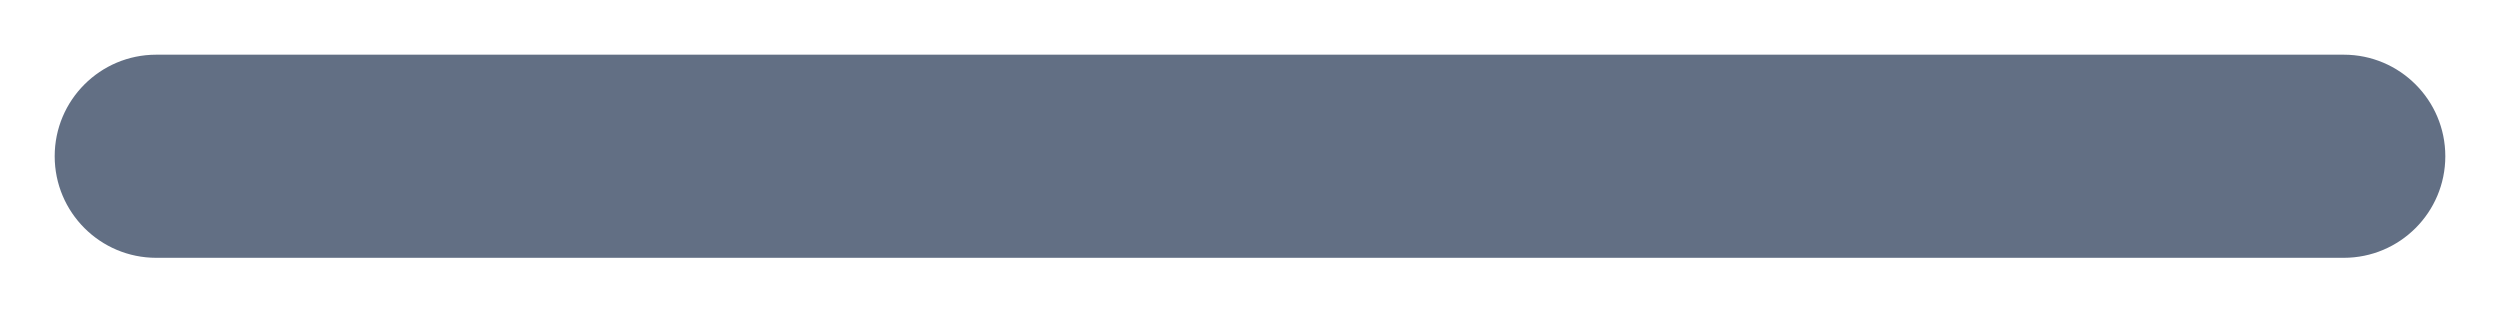
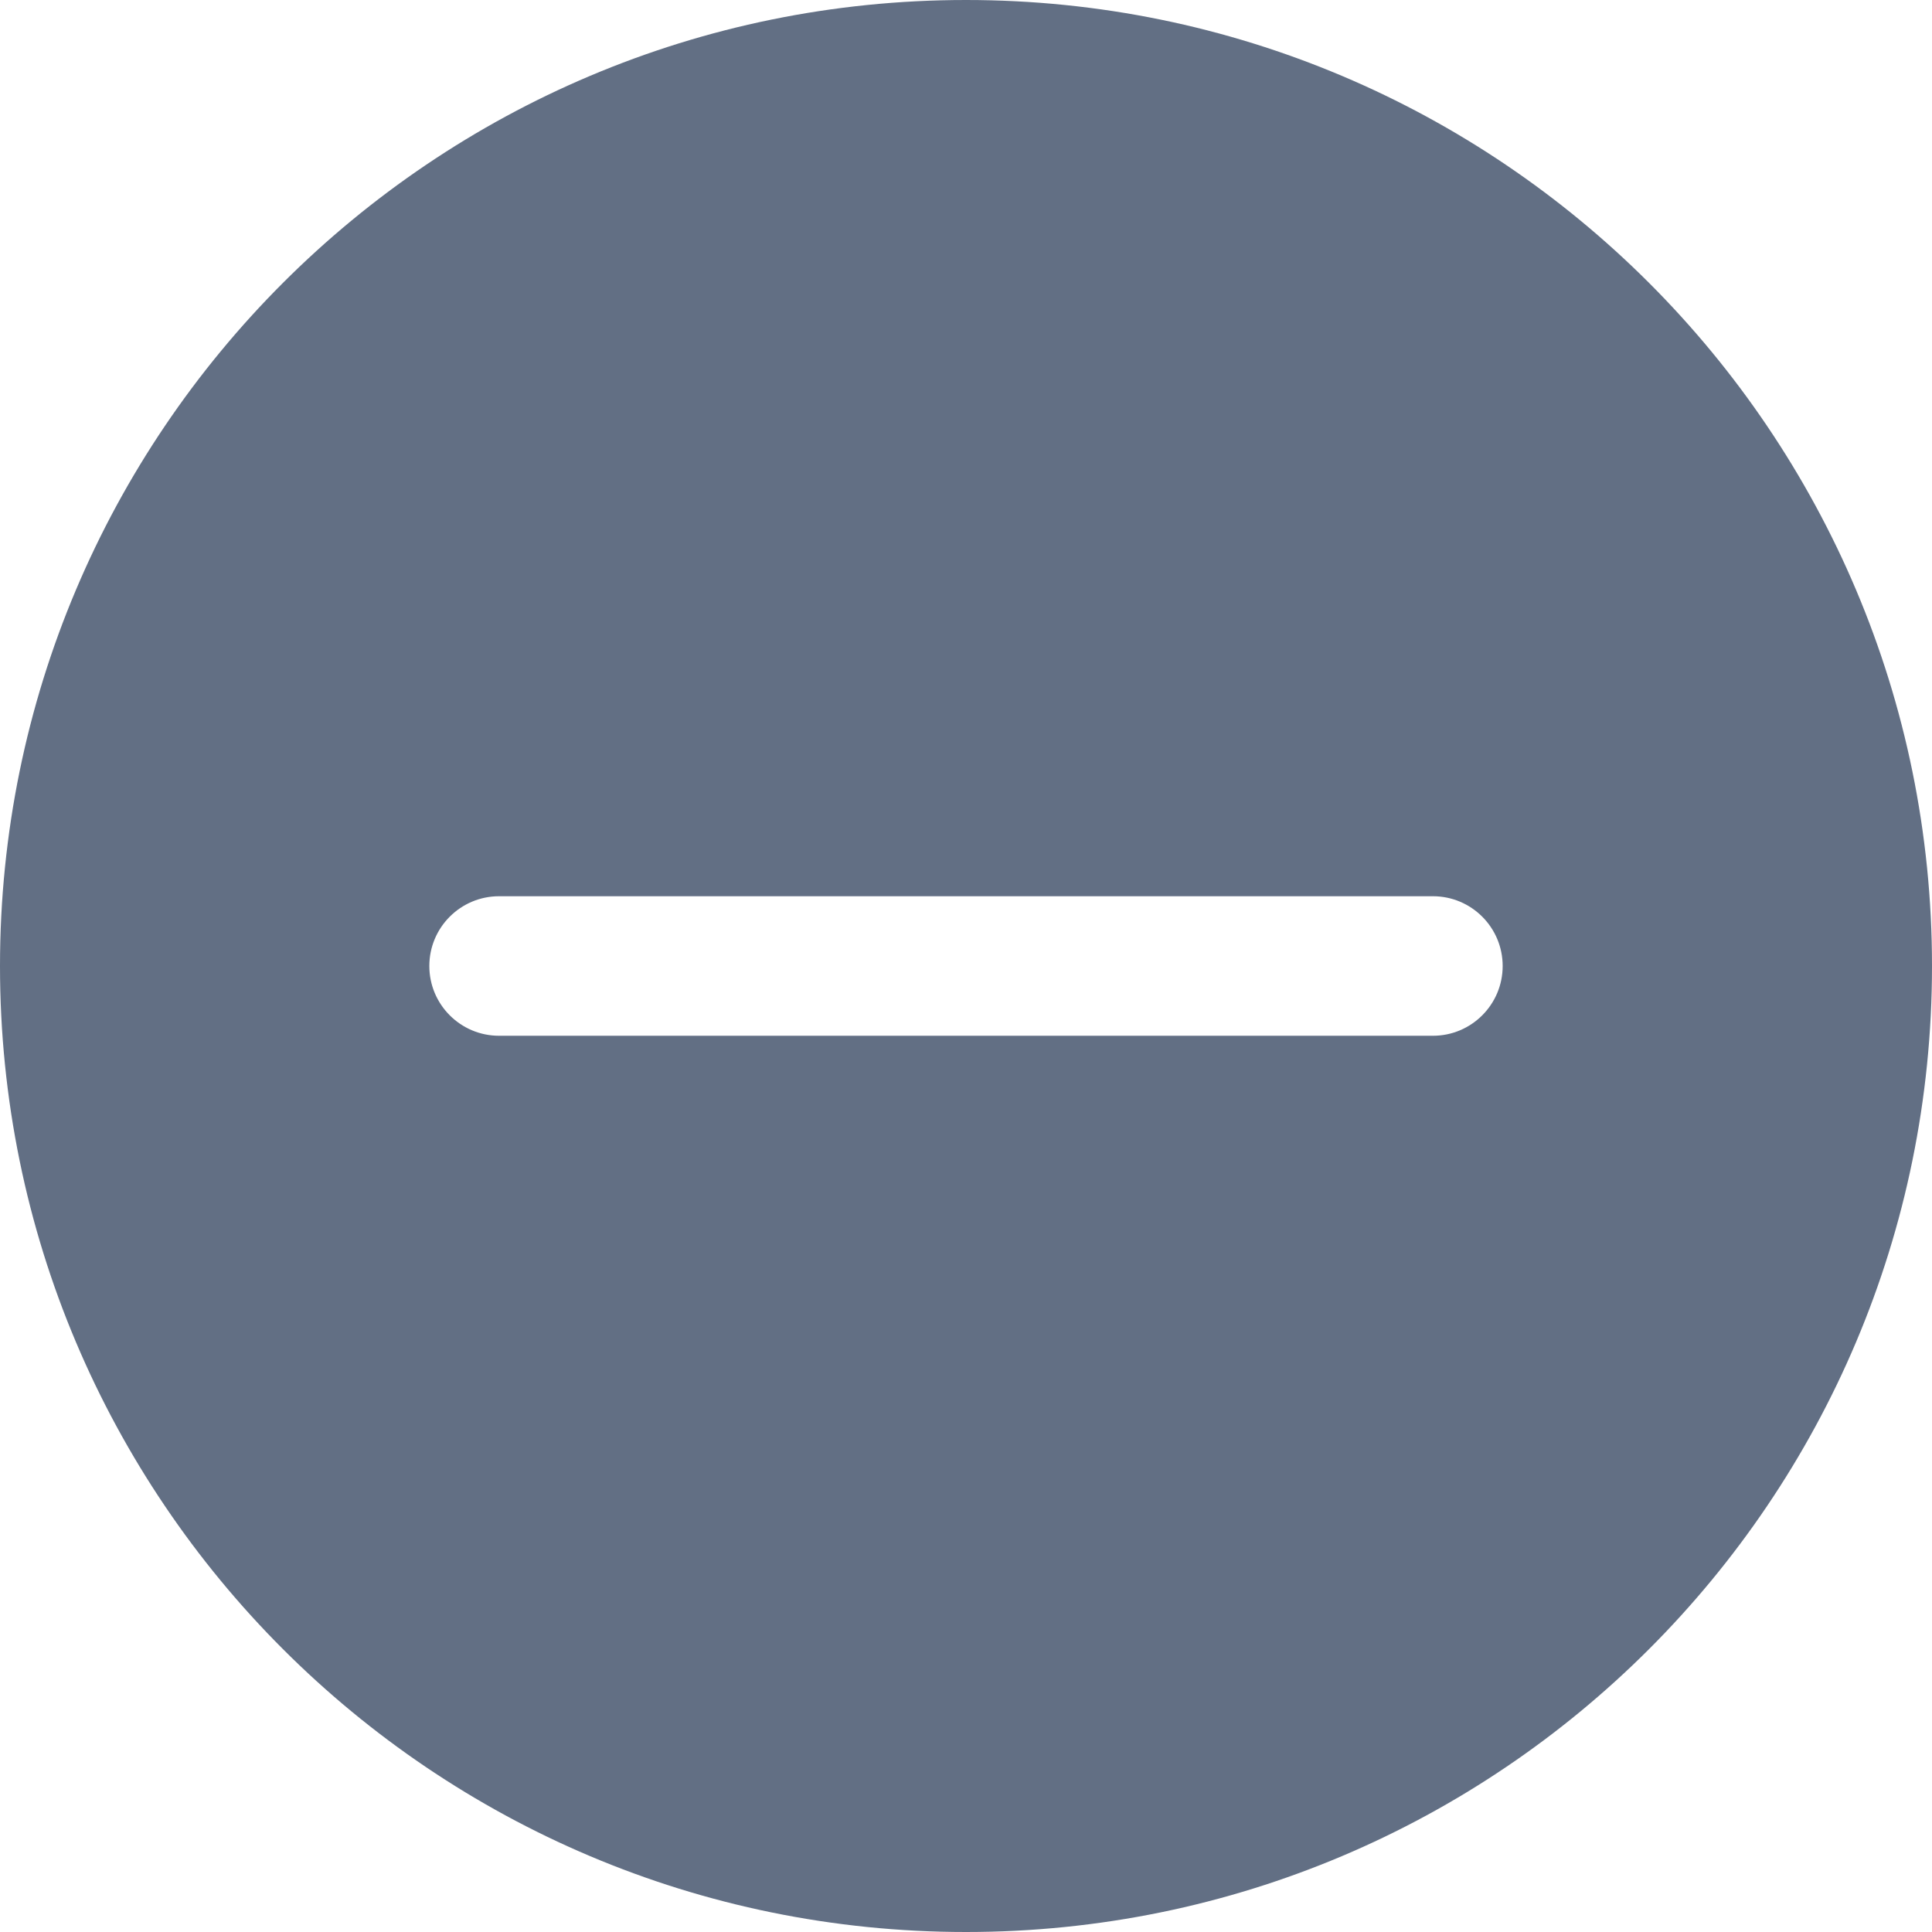
- <svg xmlns="http://www.w3.org/2000/svg" width="16" height="2" viewBox="0 0 16 2" fill="none">
-   <path d="M8.65 0.35H1C0.641 0.35 0.35 0.641 0.35 1C0.35 1.359 0.641 1.65 1 1.65H8.65H15C15.359 1.65 15.65 1.359 15.65 1C15.65 0.641 15.359 0.35 15 0.35H8.65Z" fill="#626F84" />
+ <svg xmlns="http://www.w3.org/2000/svg" width="18" height="18" viewBox="0 0 18 18" fill="none">
+   <path fill-rule="evenodd" clip-rule="evenodd" d="M0 9C0 4.029 4.029 0 9 0C13.971 0 18 4.029 18 9C18 13.971 13.971 18 9 18C4.029 18 0 13.971 0 9ZM13.35 8.35C13.709 8.35 14 8.641 14 9C14 9.359 13.709 9.65 13.35 9.65C7.742 9.65 9.85 9.65 4.65 9.65C4.291 9.65 4 9.359 4 9C4 8.641 4.291 8.35 4.65 8.35C10.226 8.35 8.169 8.35 13.35 8.35Z" fill="#626F84" />
</svg>
